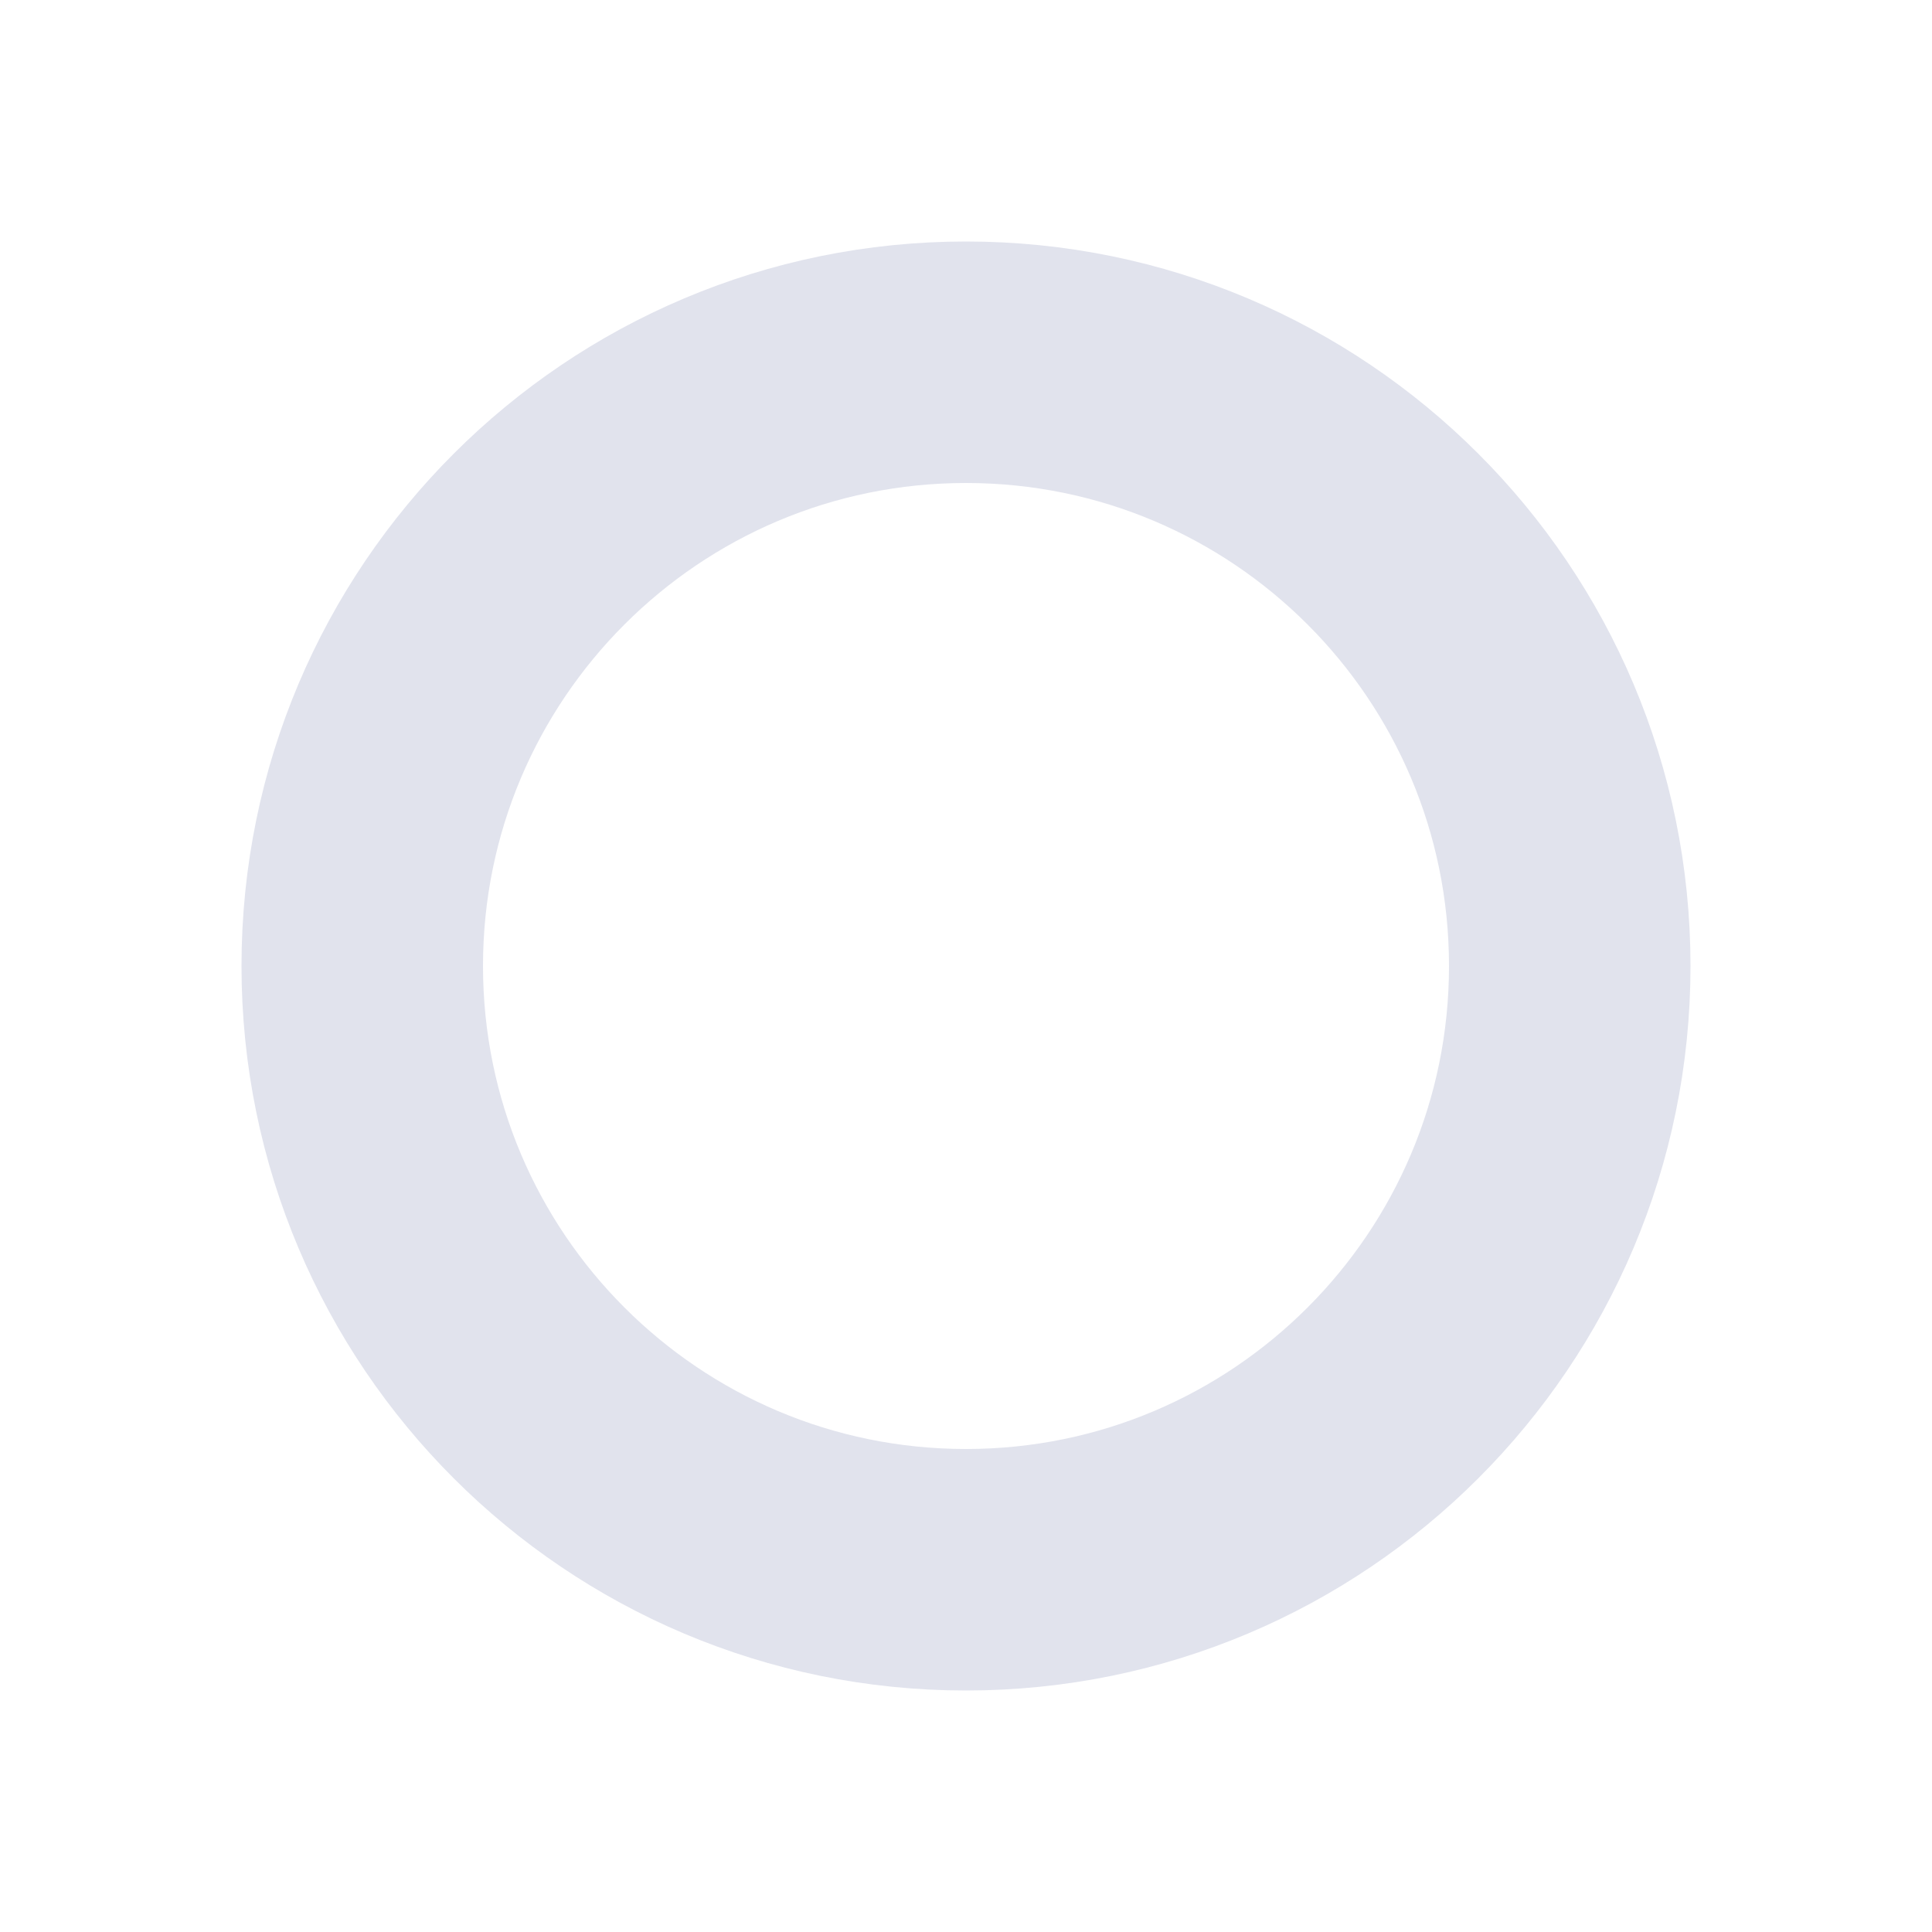
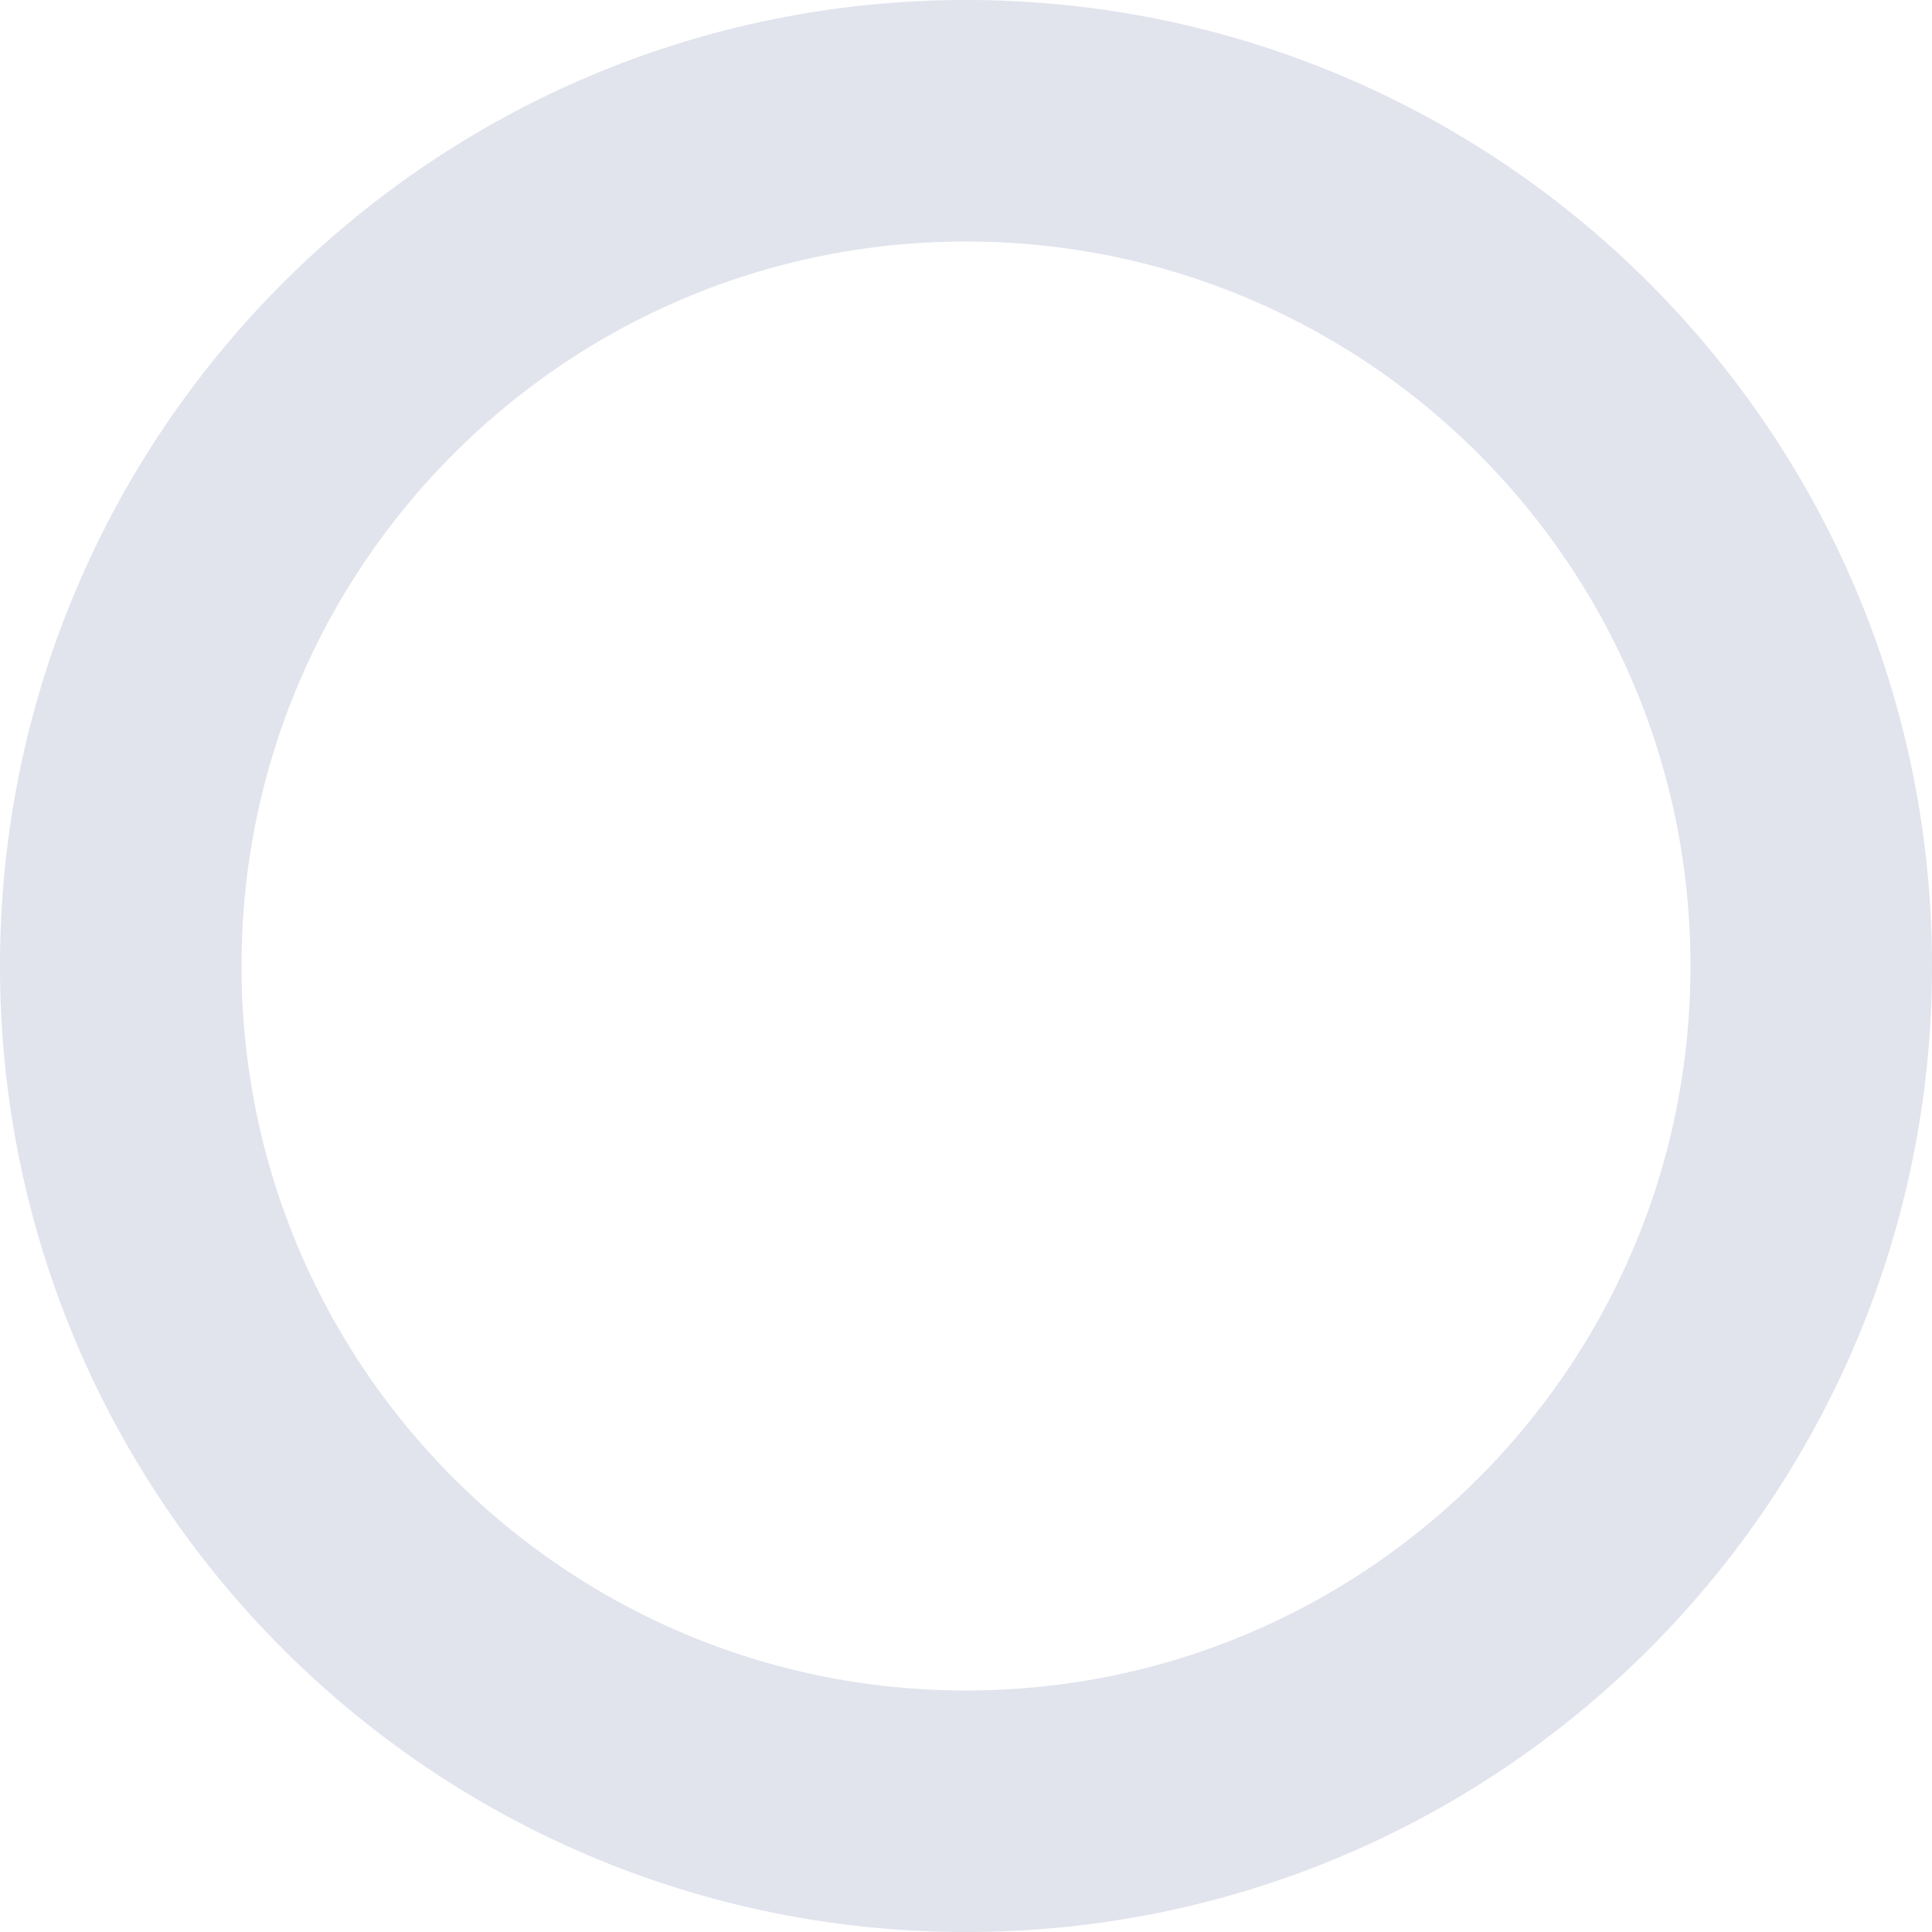
<svg xmlns="http://www.w3.org/2000/svg" width="16" height="16" viewBox="0 0 16 16" fill="none">
  <g id="Dimensions=x16">
-     <circle id="Circle" cx="8" cy="8" r="5" stroke="#E1E3ED" stroke-width="2" stroke-linecap="round" stroke-linejoin="round" />
+     <circle id="Circle" cx="8" cy="8" r="7" stroke="#E1E3ED" stroke-width="2" stroke-linecap="round" stroke-linejoin="round" />
  </g>
</svg>
